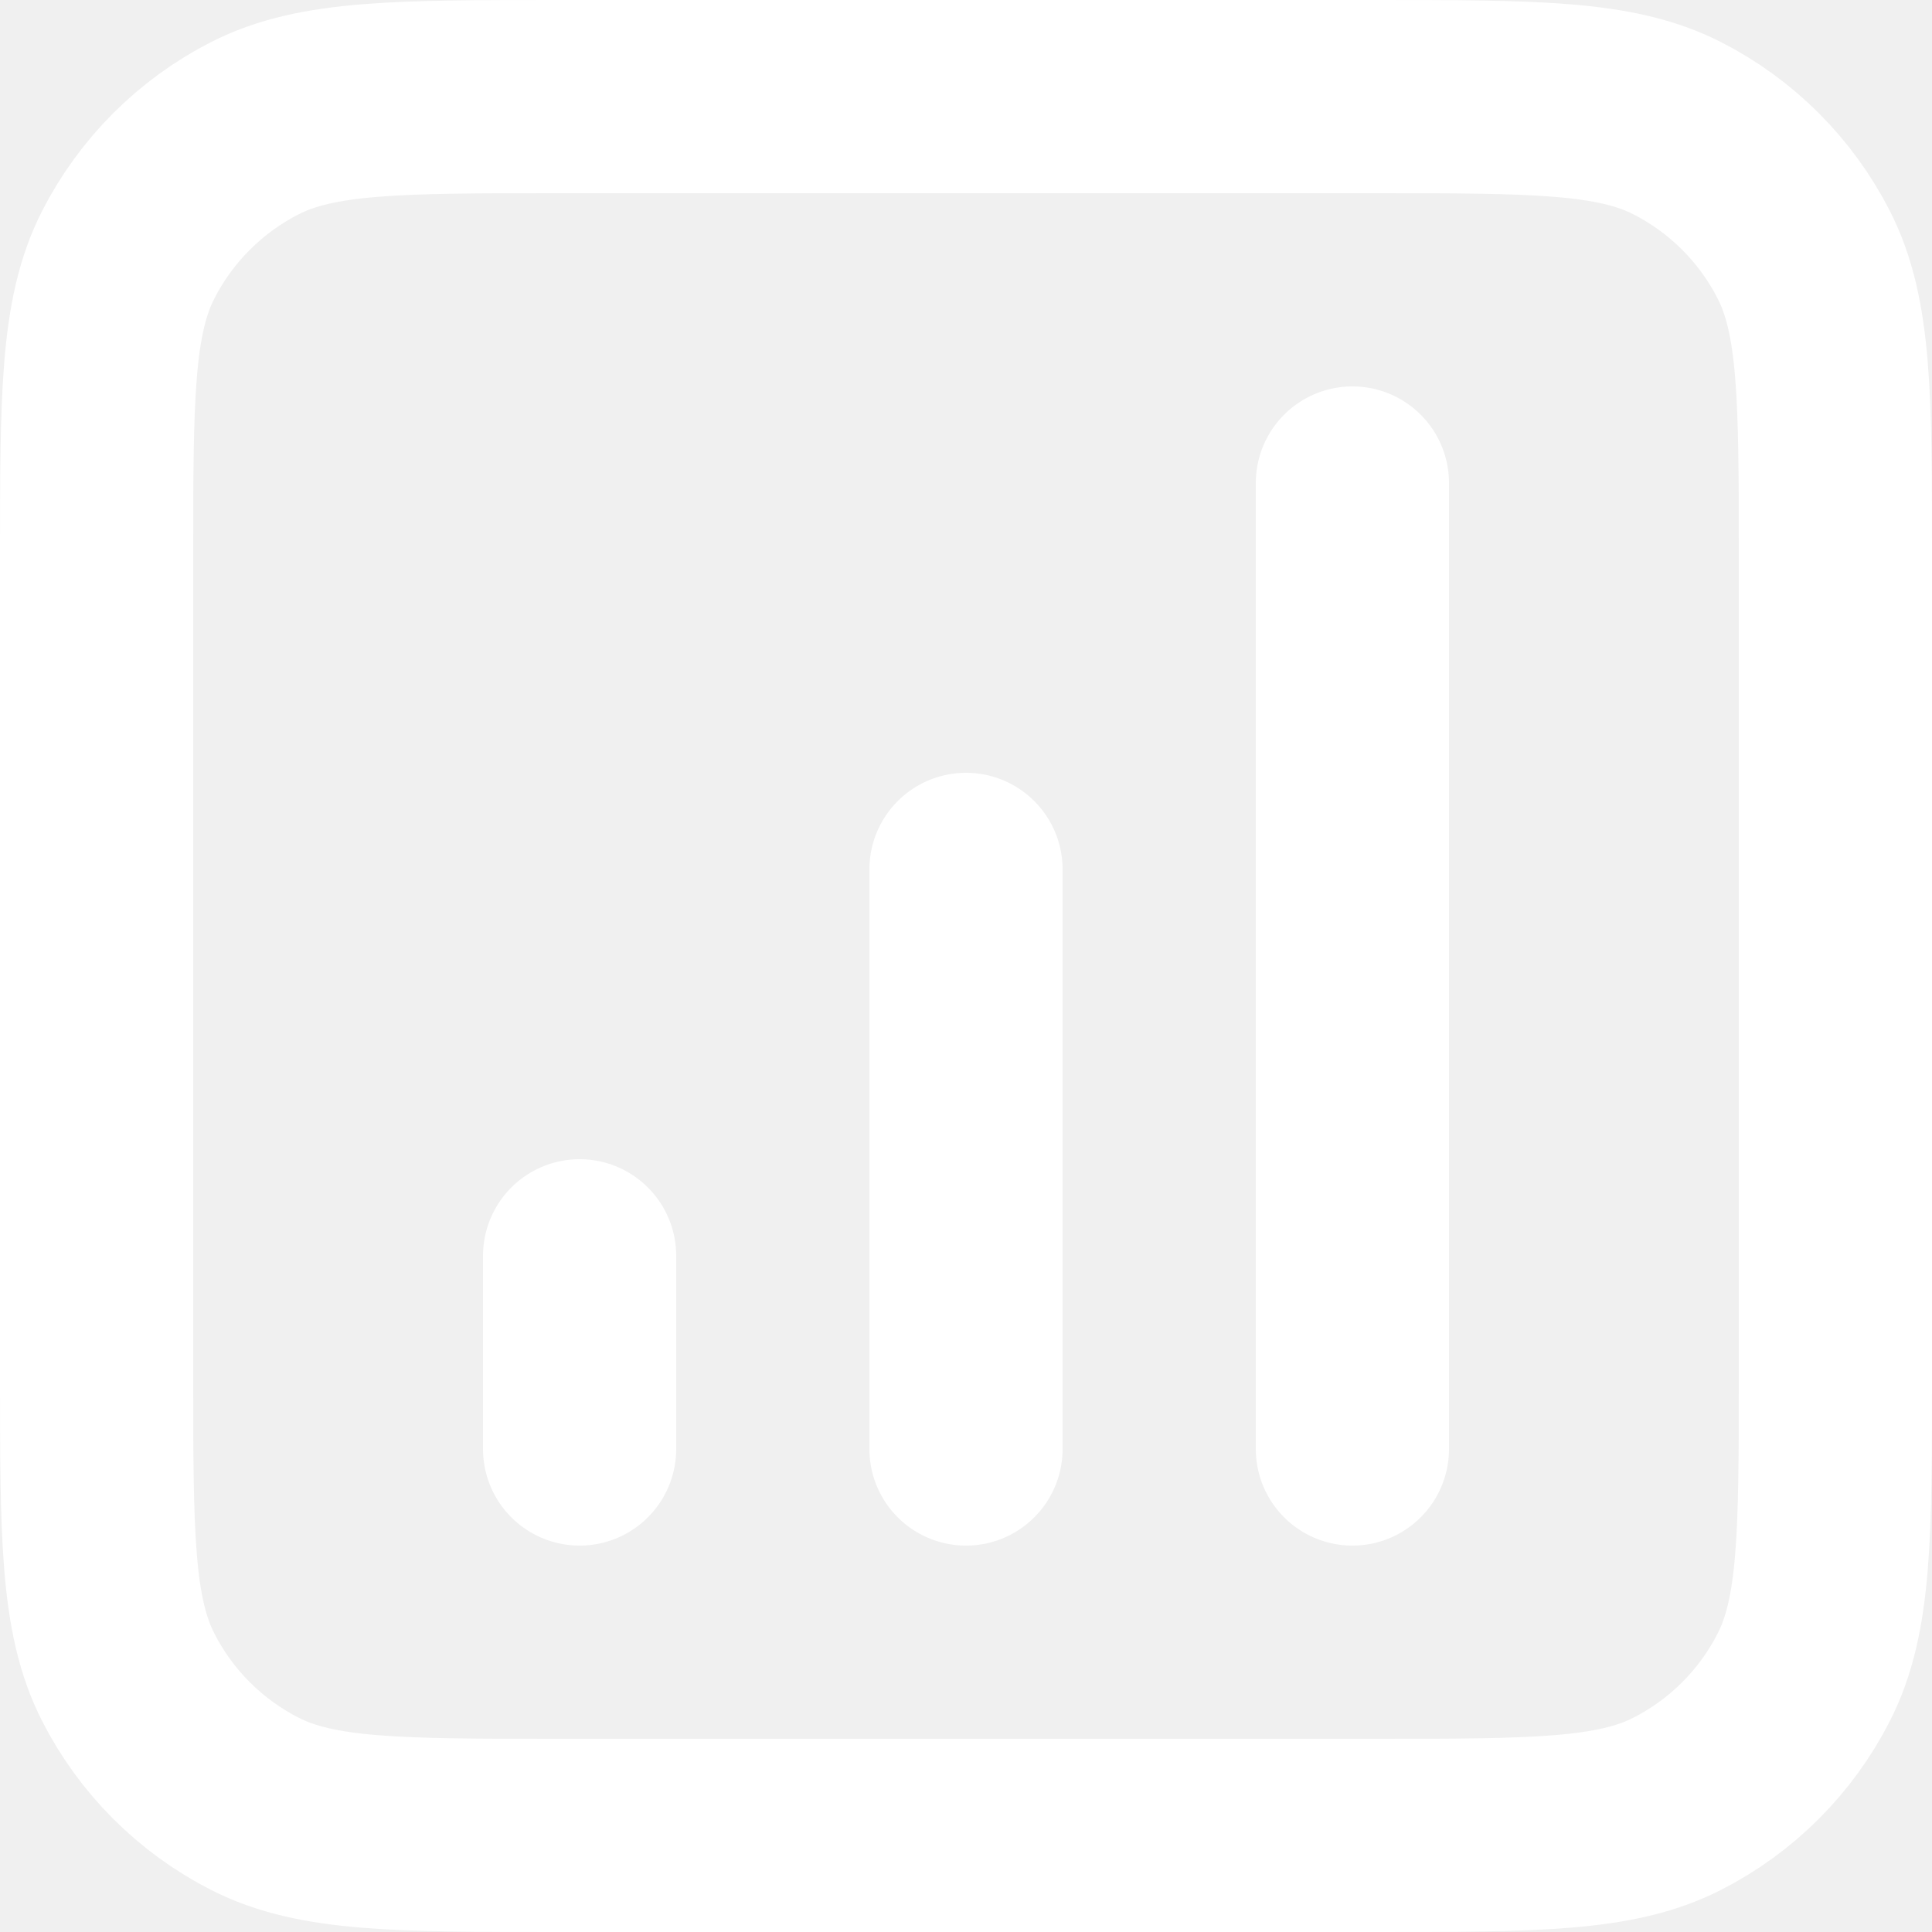
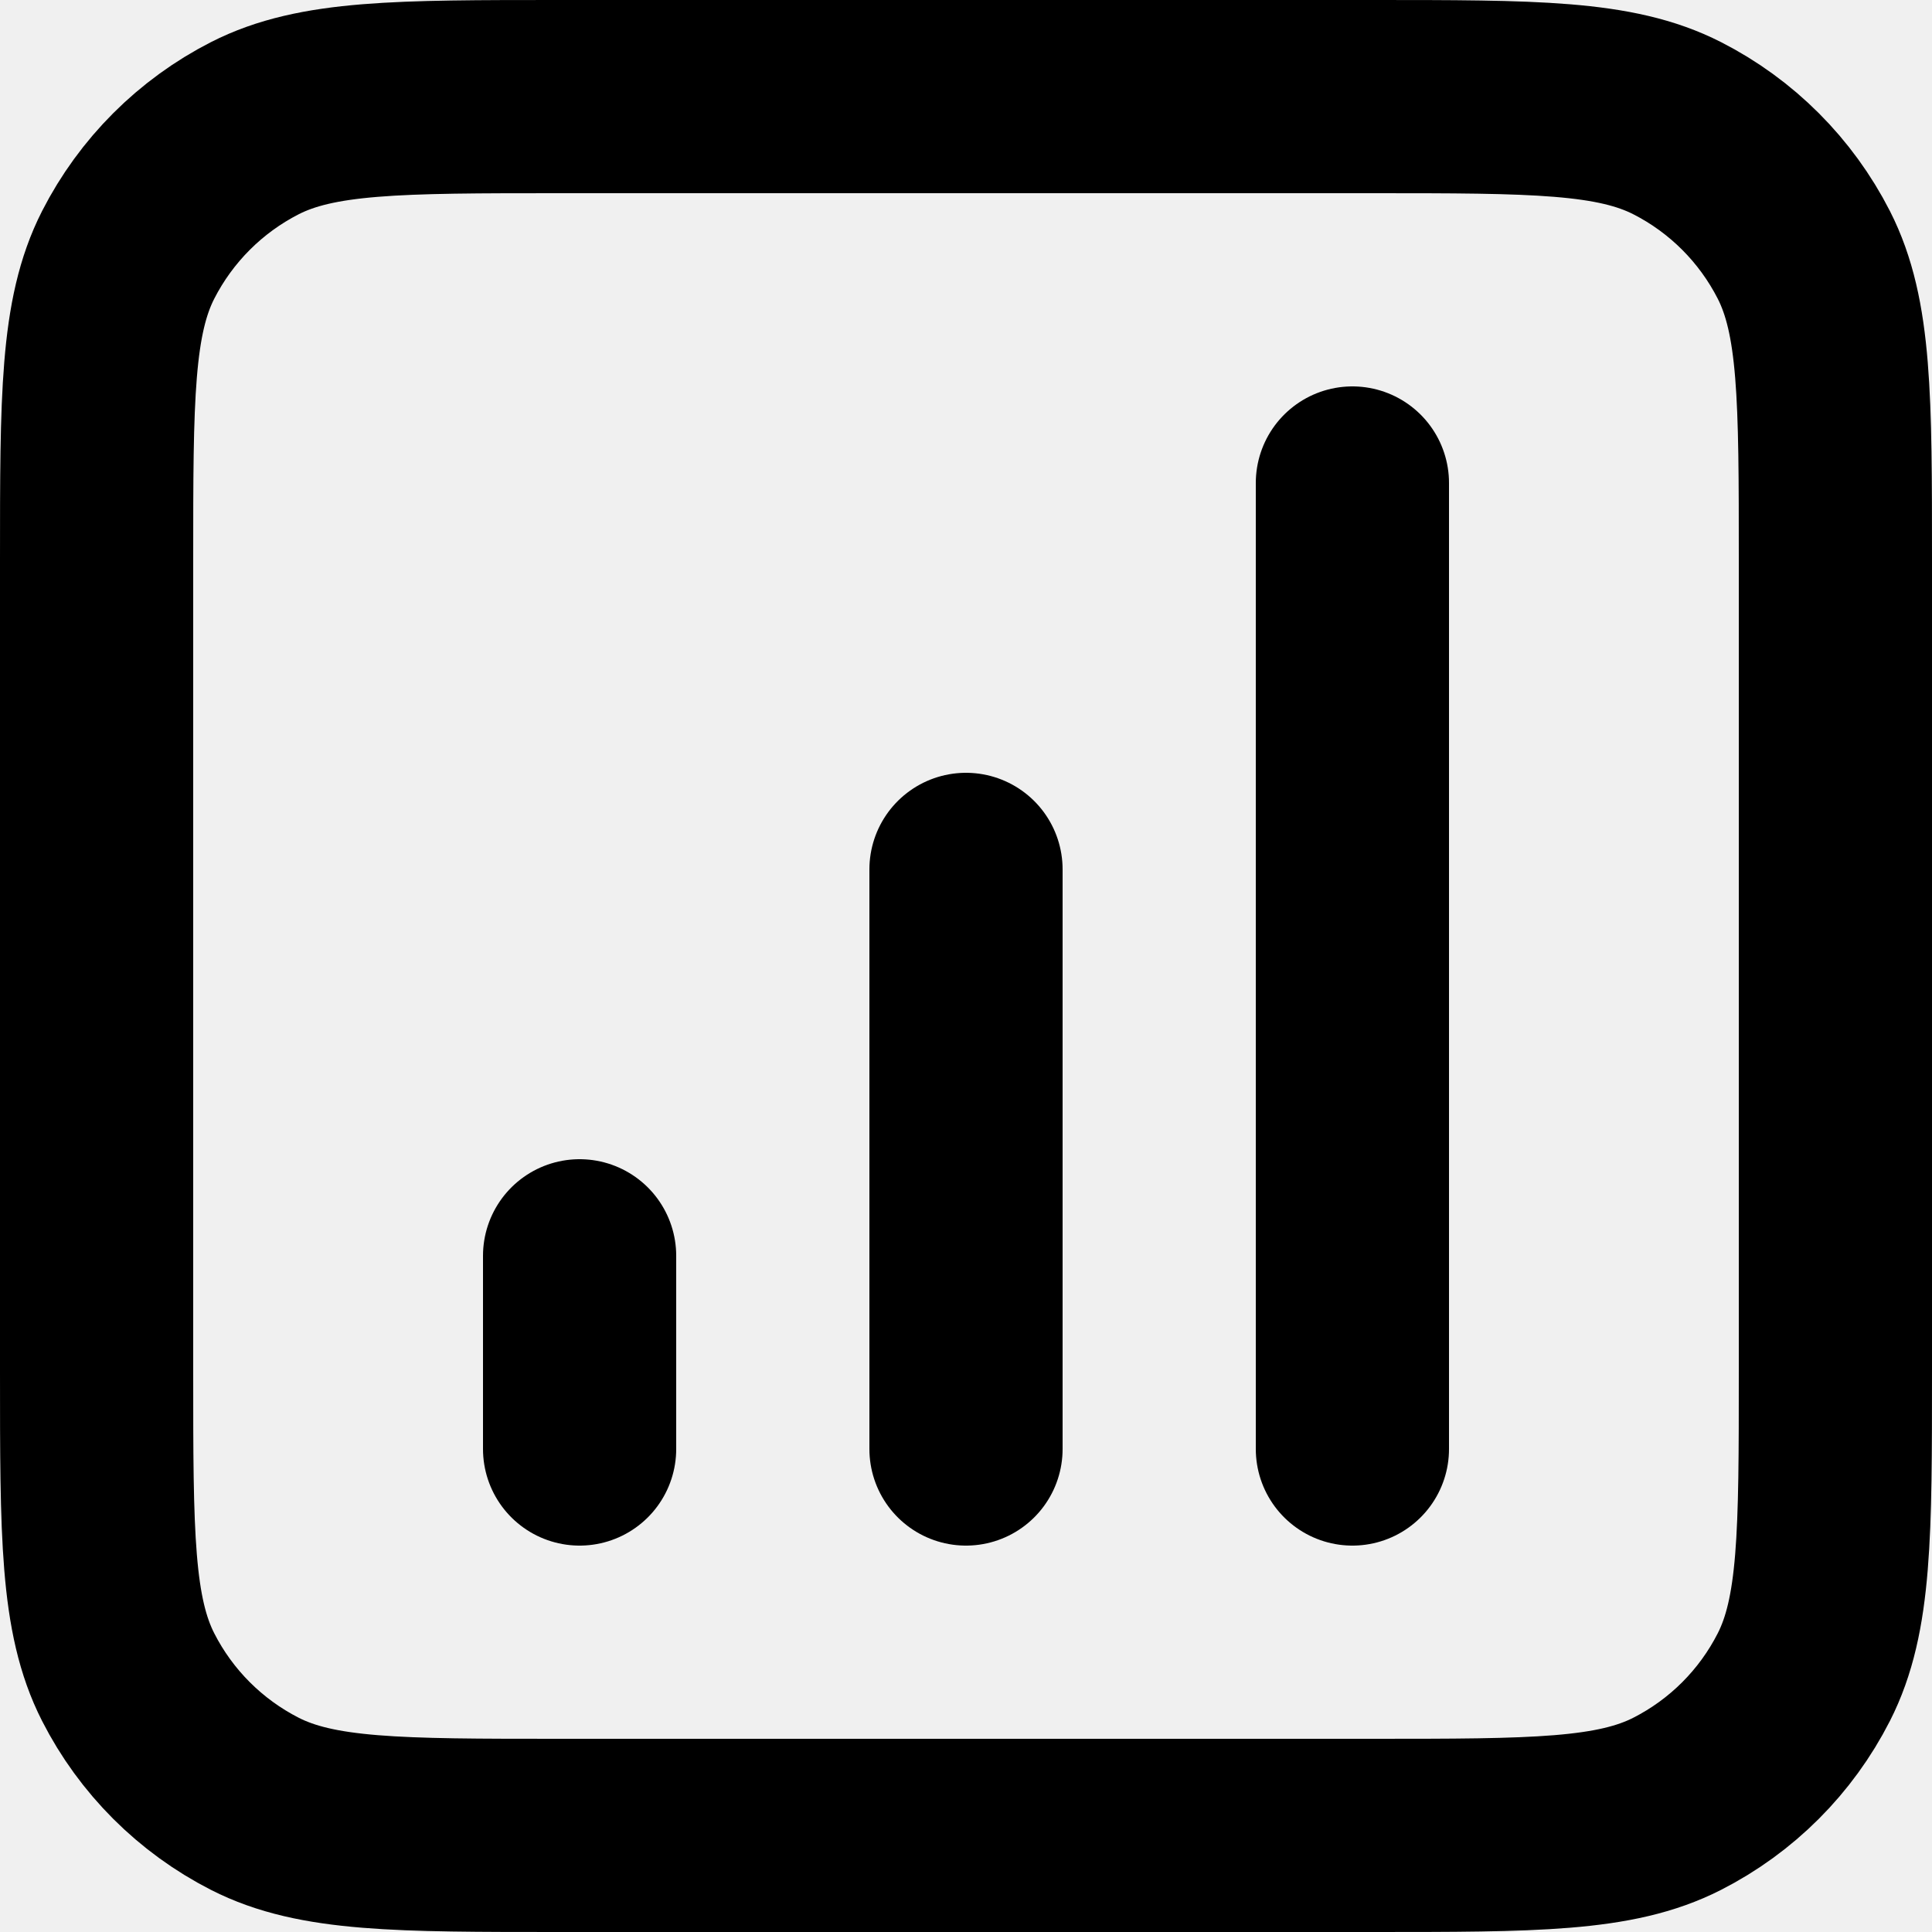
<svg xmlns="http://www.w3.org/2000/svg" width="20" height="20" viewBox="0 0 20 20" fill="none">
-   <path d="M6 13V15M10 9V15M14 5V15M5.8 19H14.2C15.88 19 16.72 19 17.362 18.673C17.927 18.385 18.385 17.927 18.673 17.362C19 16.72 19 15.88 19 14.2V5.8C19 4.12 19 3.28 18.673 2.638C18.385 2.074 17.927 1.615 17.362 1.327C16.72 1 15.88 1 14.2 1H5.8C4.12 1 3.28 1 2.638 1.327C2.074 1.615 1.615 2.074 1.327 2.638C1 3.28 1 4.12 1 5.8V14.2C1 15.88 1 16.72 1.327 17.362C1.615 17.927 2.074 18.385 2.638 18.673C3.28 19 4.12 19 5.8 19Z" stroke="white" stroke-width="2" stroke-linecap="round" stroke-linejoin="round" />
+   <path d="M6 13V15M10 9V15M14 5V15M5.8 19H14.2C15.88 19 16.72 19 17.362 18.673C17.927 18.385 18.385 17.927 18.673 17.362C19 16.72 19 15.88 19 14.2V5.8C19 4.12 19 3.28 18.673 2.638C18.385 2.074 17.927 1.615 17.362 1.327C16.72 1 15.88 1 14.2 1H5.8C4.12 1 3.28 1 2.638 1.327C2.074 1.615 1.615 2.074 1.327 2.638C1 3.28 1 4.12 1 5.8V14.2C1 15.88 1 16.72 1.327 17.362C1.615 17.927 2.074 18.385 2.638 18.673C3.28 19 4.12 19 5.8 19Z" stroke="currentColor" stroke-width="2" stroke-linecap="round" stroke-linejoin="round" />
</svg>
